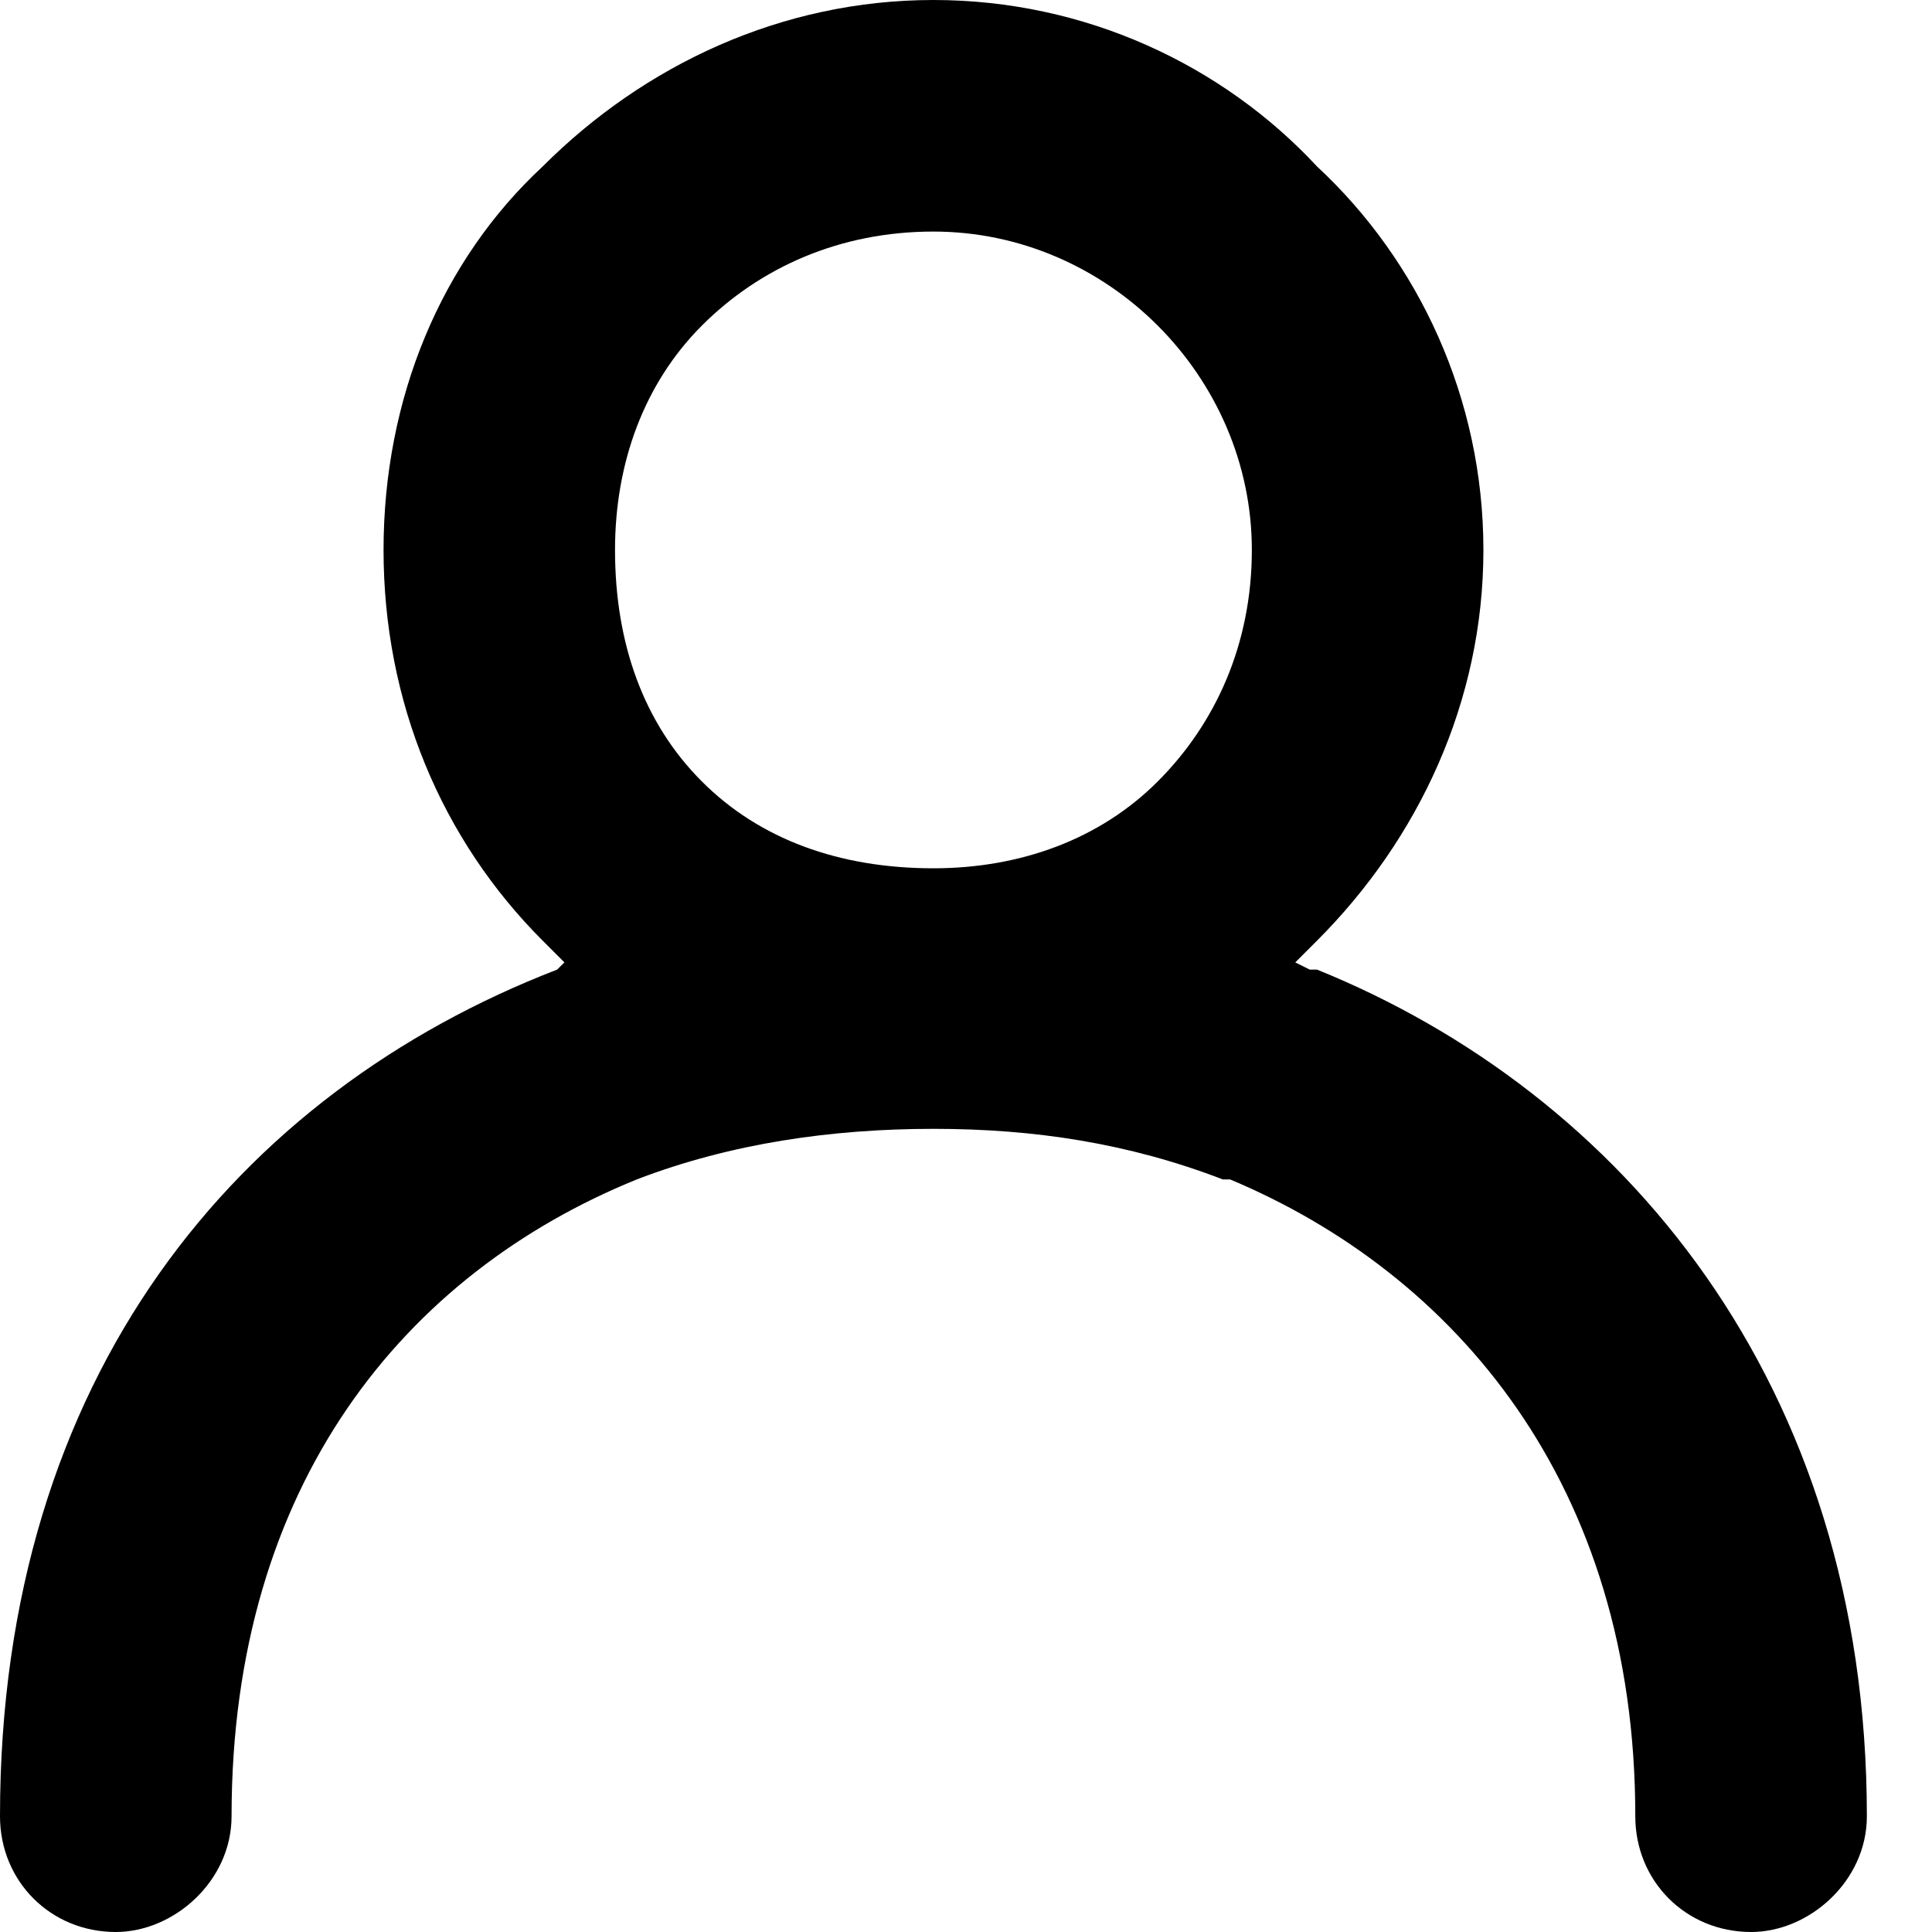
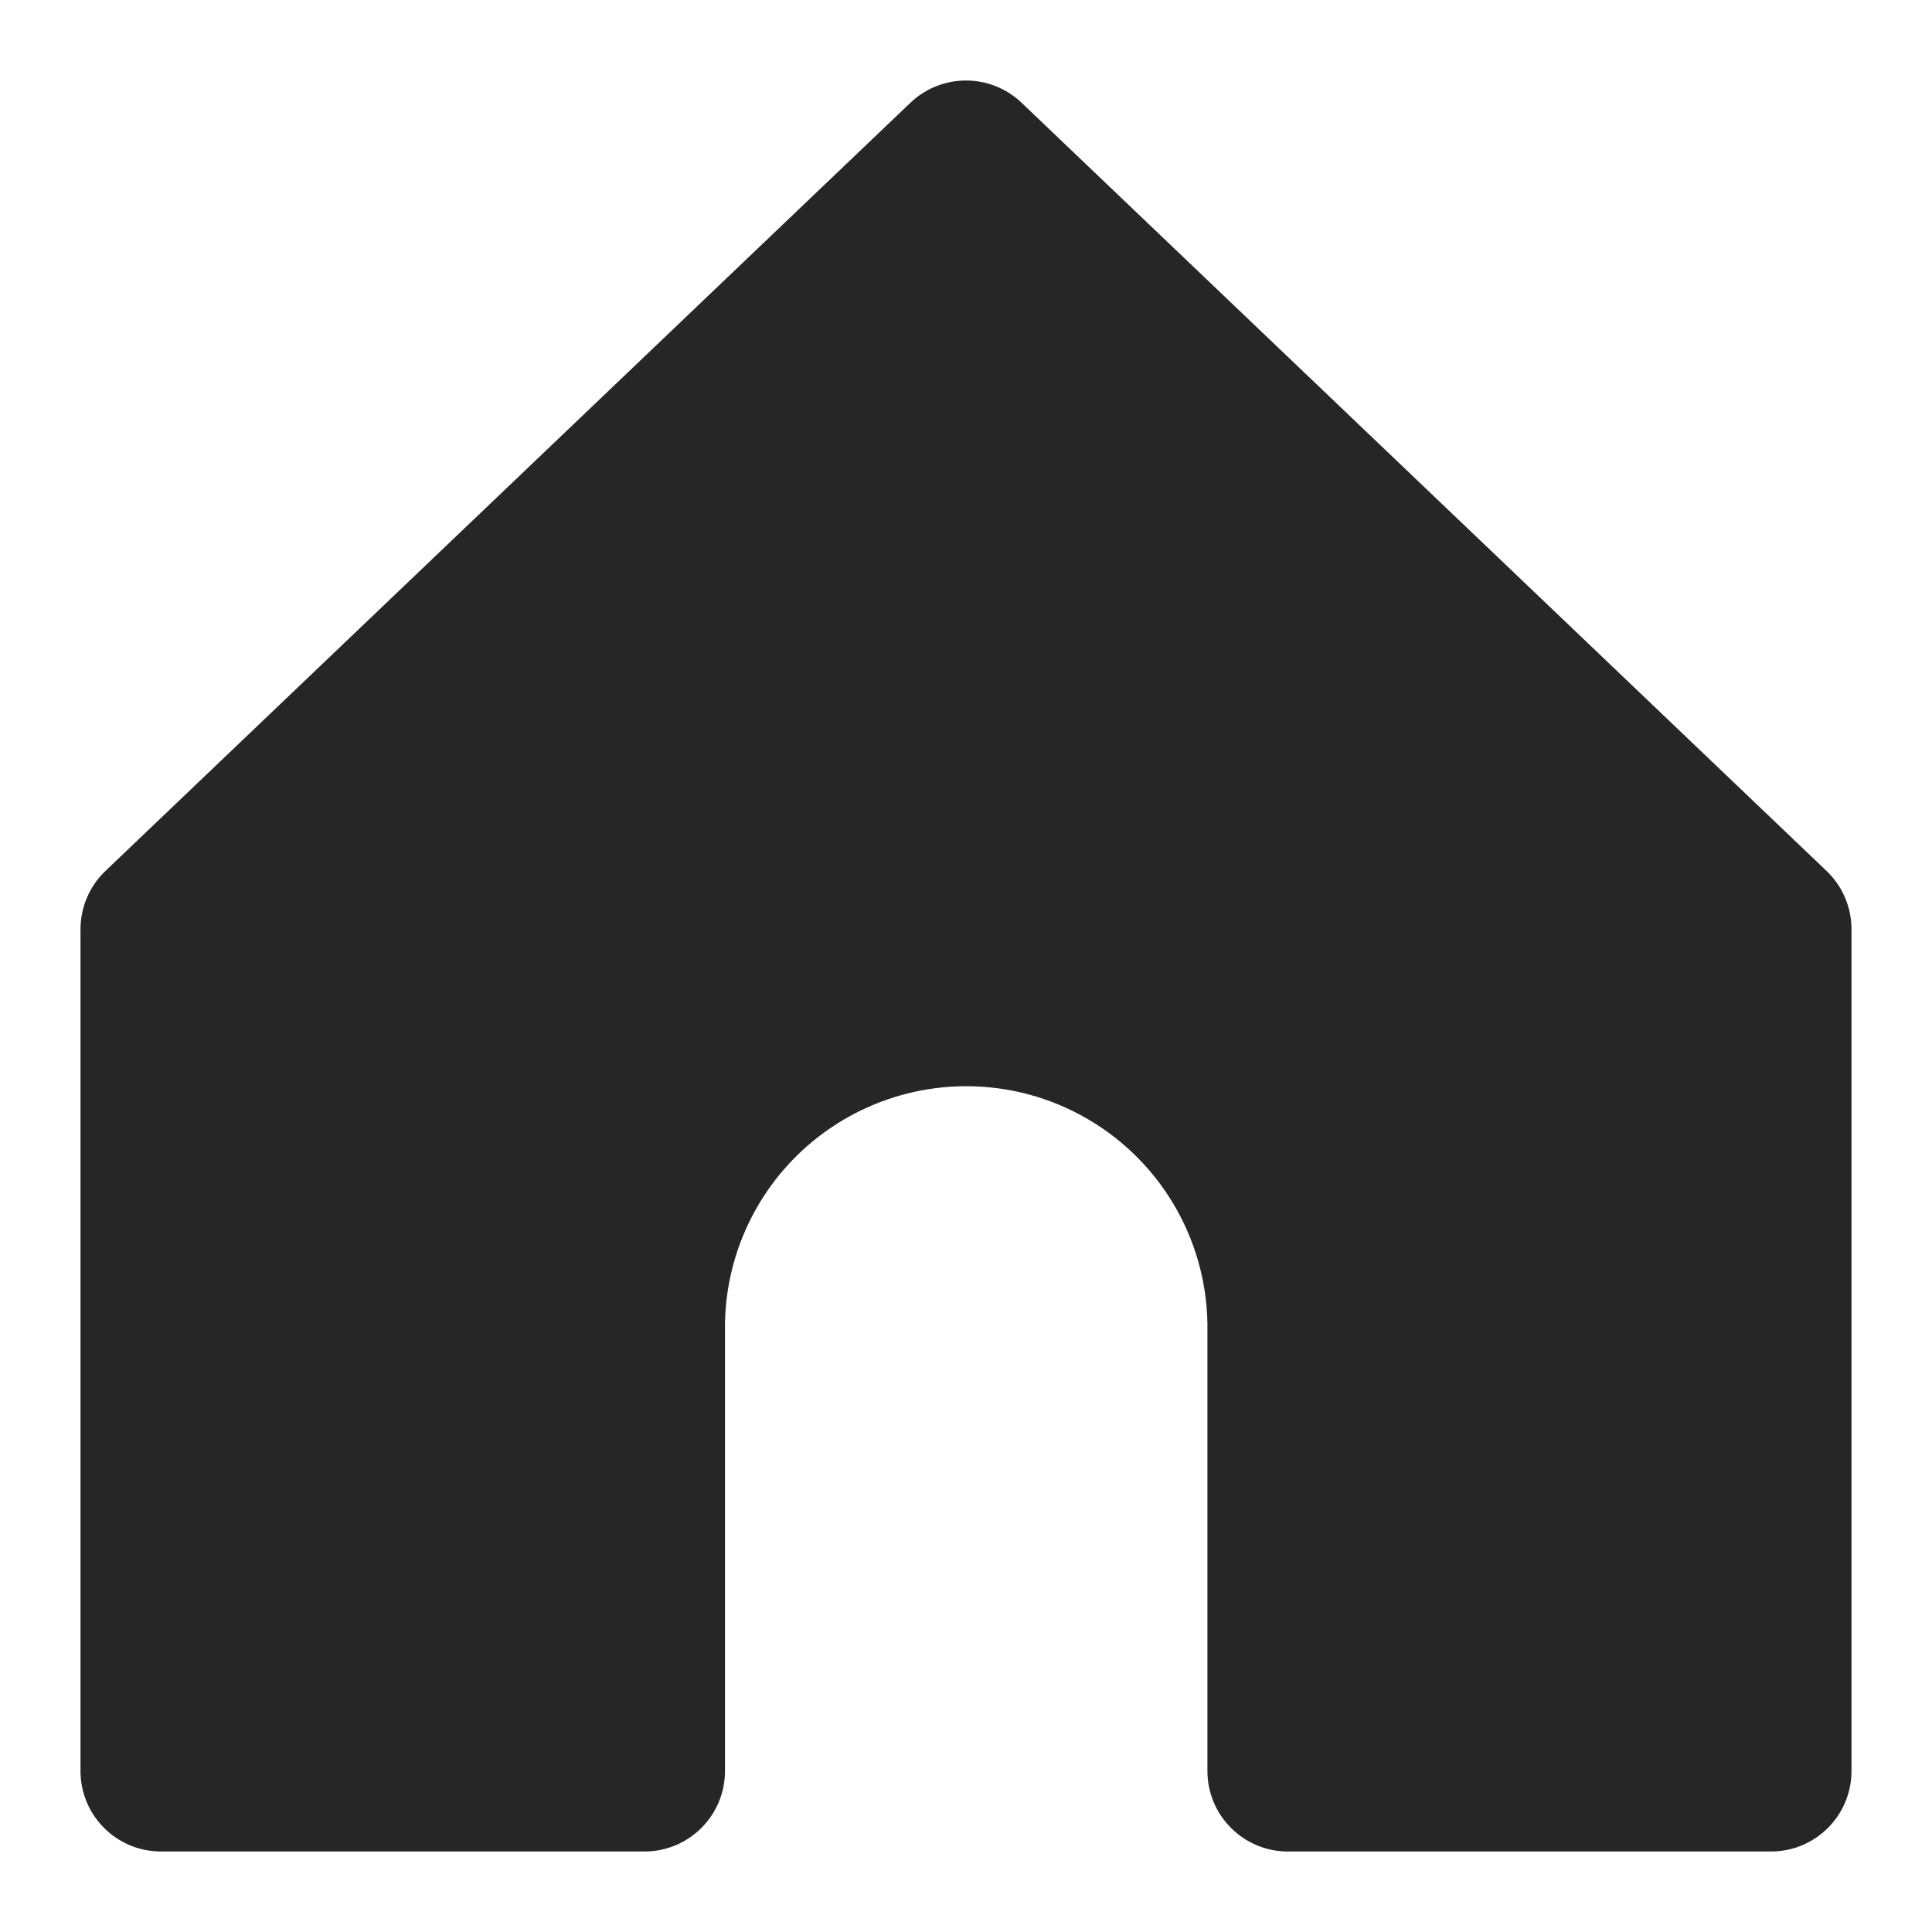
- <svg xmlns="http://www.w3.org/2000/svg" width="21" height="21" viewBox="0 0 21 21" fill="none">
-   <path fill-rule="evenodd" clip-rule="evenodd" d="M14.315 1.809C13.292 0.708 11.798 0 10.146 0C8.494 0 7 0.708 5.899 1.809C4.798 2.831 4.169 4.326 4.169 5.978C4.169 7.629 4.798 9.124 5.899 10.225L6.135 10.461L6.056 10.539C2.596 11.876 0 14.944 0 19.742C0 20.449 0.551 21 1.258 21C1.888 21 2.517 20.449 2.517 19.742C2.517 16.124 4.404 13.843 6.921 12.82C7.944 12.427 9.045 12.27 10.146 12.27C11.247 12.27 12.27 12.427 13.292 12.82H13.371C15.809 13.843 17.775 16.124 17.775 19.742C17.775 20.449 18.326 21 19.034 21C19.663 21 20.292 20.449 20.292 19.742C20.292 15.023 17.618 11.876 14.315 10.539H14.236L14.079 10.461L14.315 10.225C15.416 9.124 16.124 7.629 16.124 5.978C16.124 4.326 15.416 2.831 14.315 1.809ZM10.146 2.517C11.09 2.517 11.955 2.91 12.584 3.539C13.213 4.169 13.607 5.034 13.607 5.978C13.607 7 13.213 7.865 12.584 8.494C11.955 9.124 11.09 9.438 10.146 9.438C9.124 9.438 8.258 9.124 7.629 8.494C7 7.865 6.685 7 6.685 5.978C6.685 5.034 7 4.169 7.629 3.539C8.258 2.91 9.124 2.517 10.146 2.517Z" fill="black" />
+ <svg xmlns="http://www.w3.org/2000/svg" aria-label="Home" class="_ab6-" color="#262626" fill="#262626" height="24" role="img" viewBox="0 0 24 24" width="24">
+   <path d="M22 23h-6.001a1 1 0 0 1-1-1v-5.455a2.997 2.997 0 1 0-5.993 0V22a1 1 0 0 1-1 1H2a1 1 0 0 1-1-1V11.543a1.002 1.002 0 0 1 .31-.724l10-9.543a1.001 1.001 0 0 1 1.38 0l10 9.543a1.002 1.002 0 0 1 .31.724V22a1 1 0 0 1-1 1Z" />
</svg>
